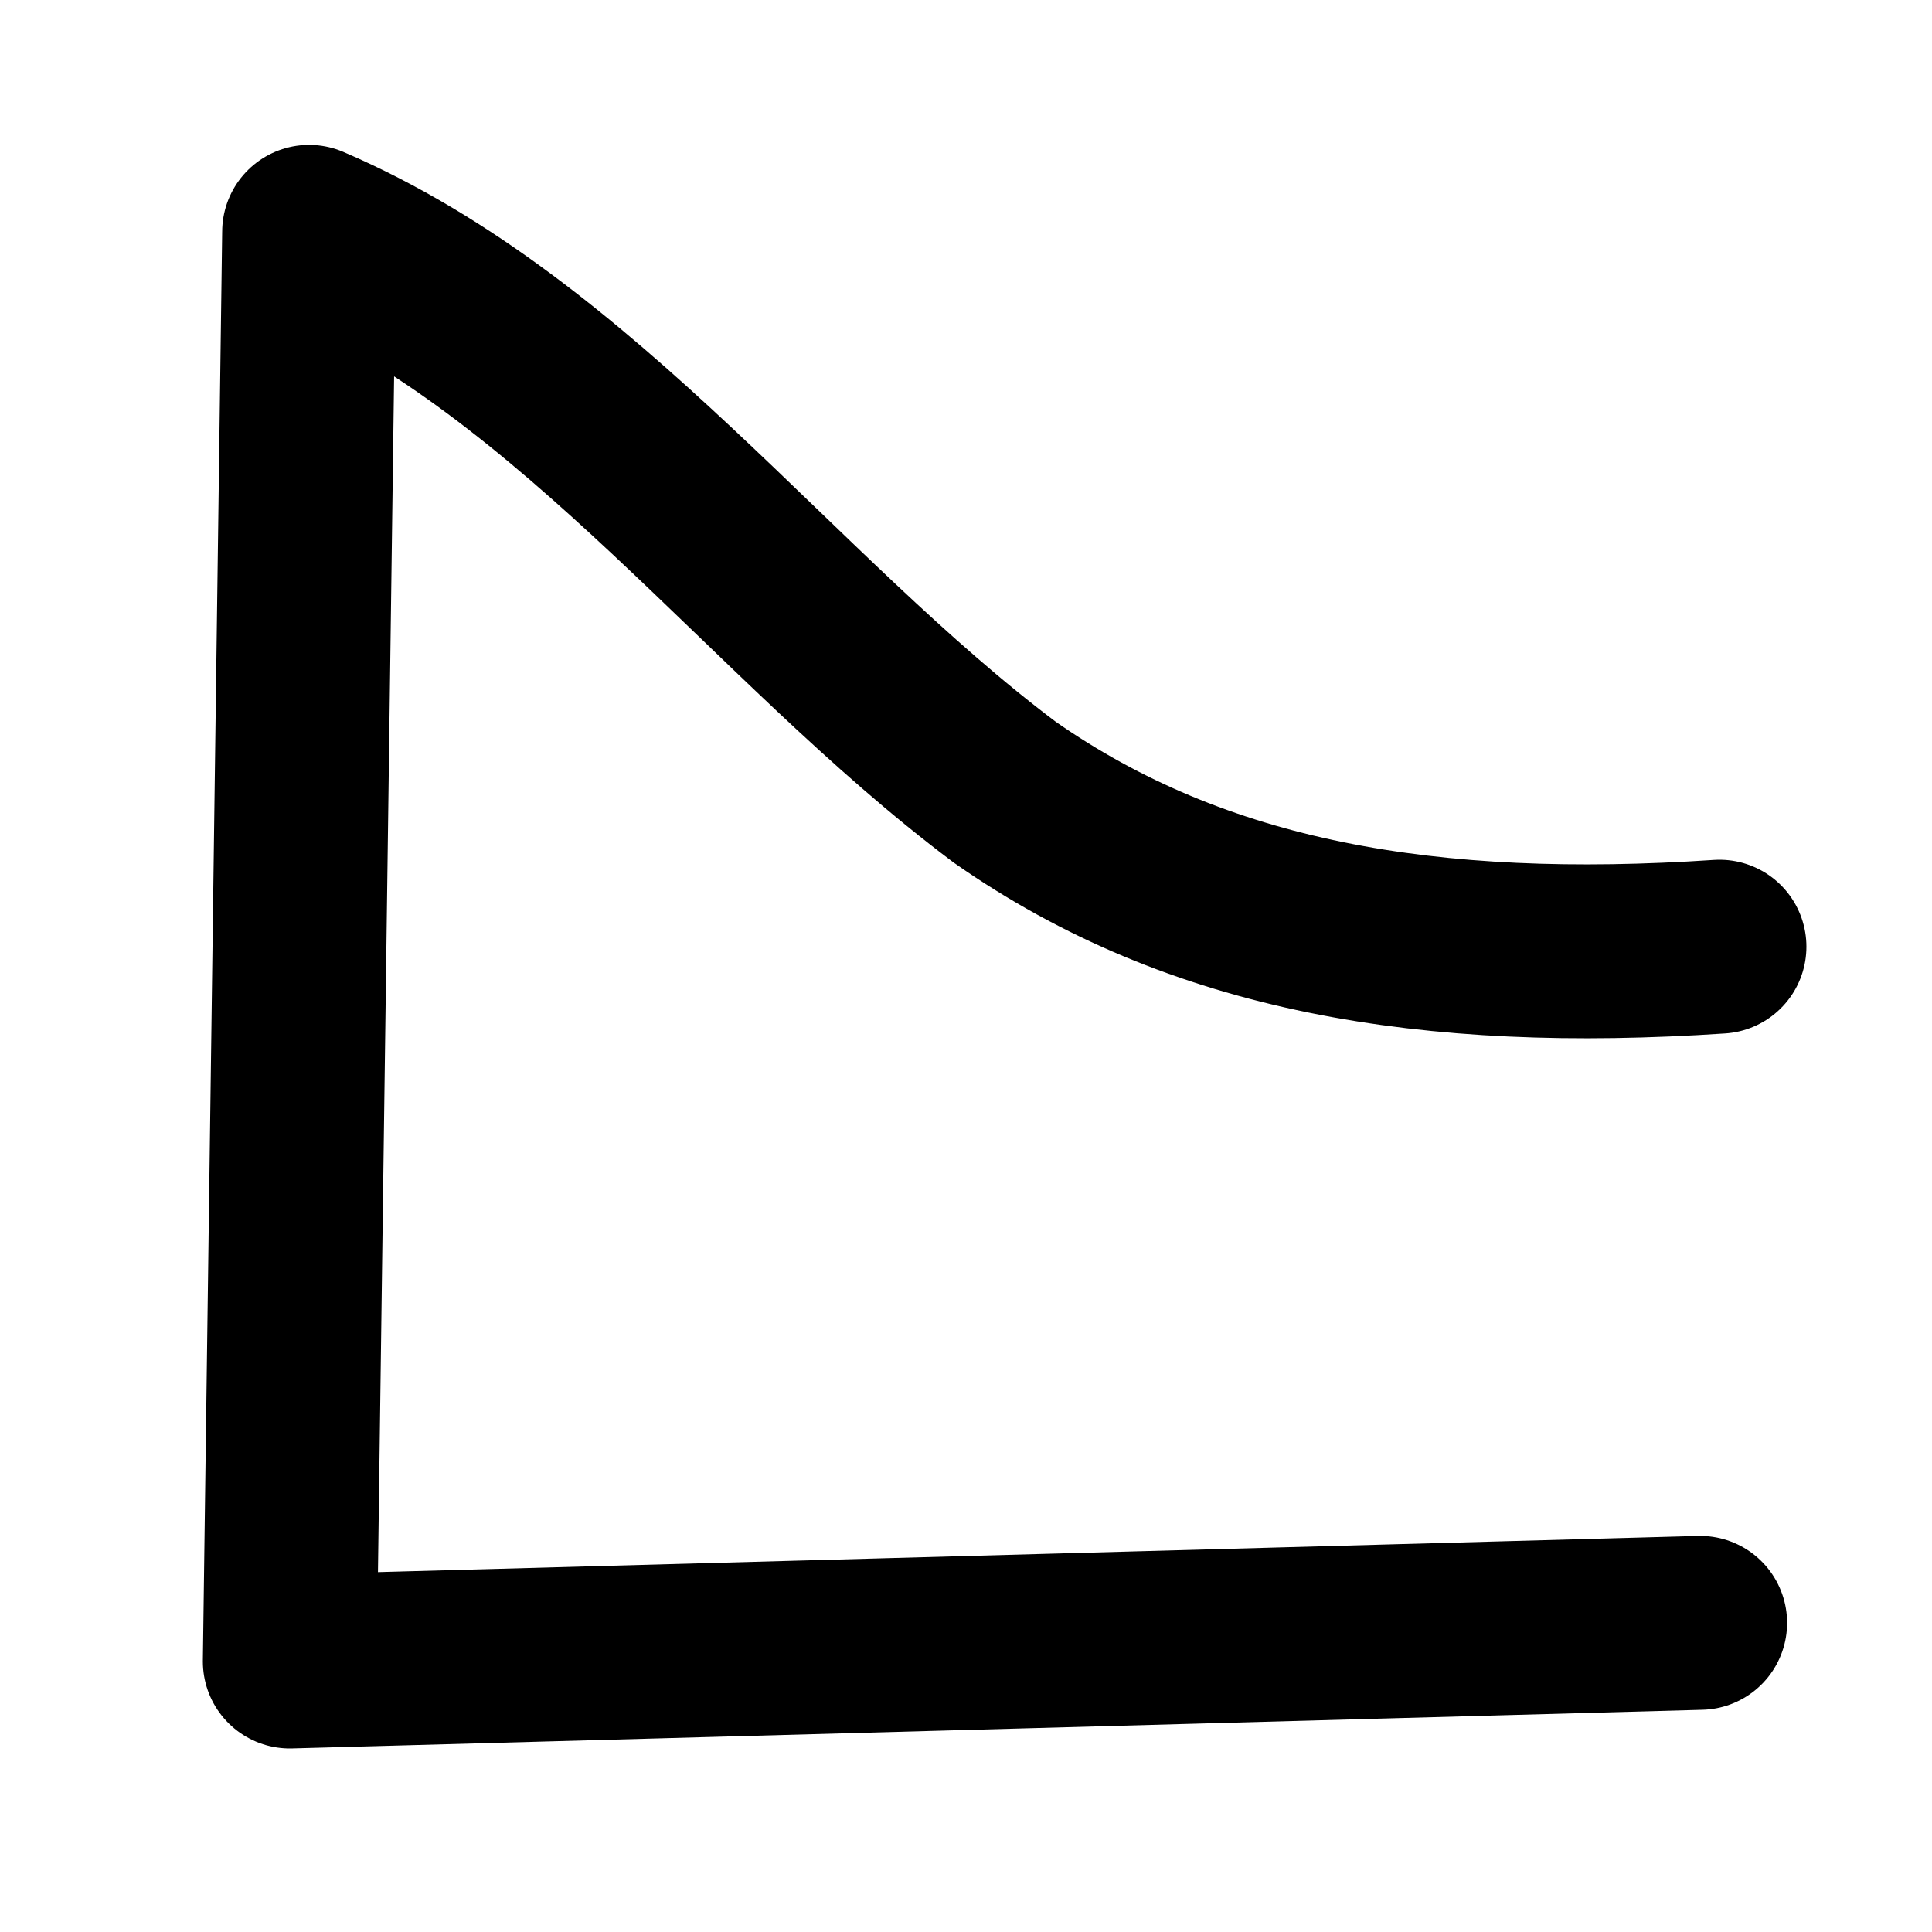
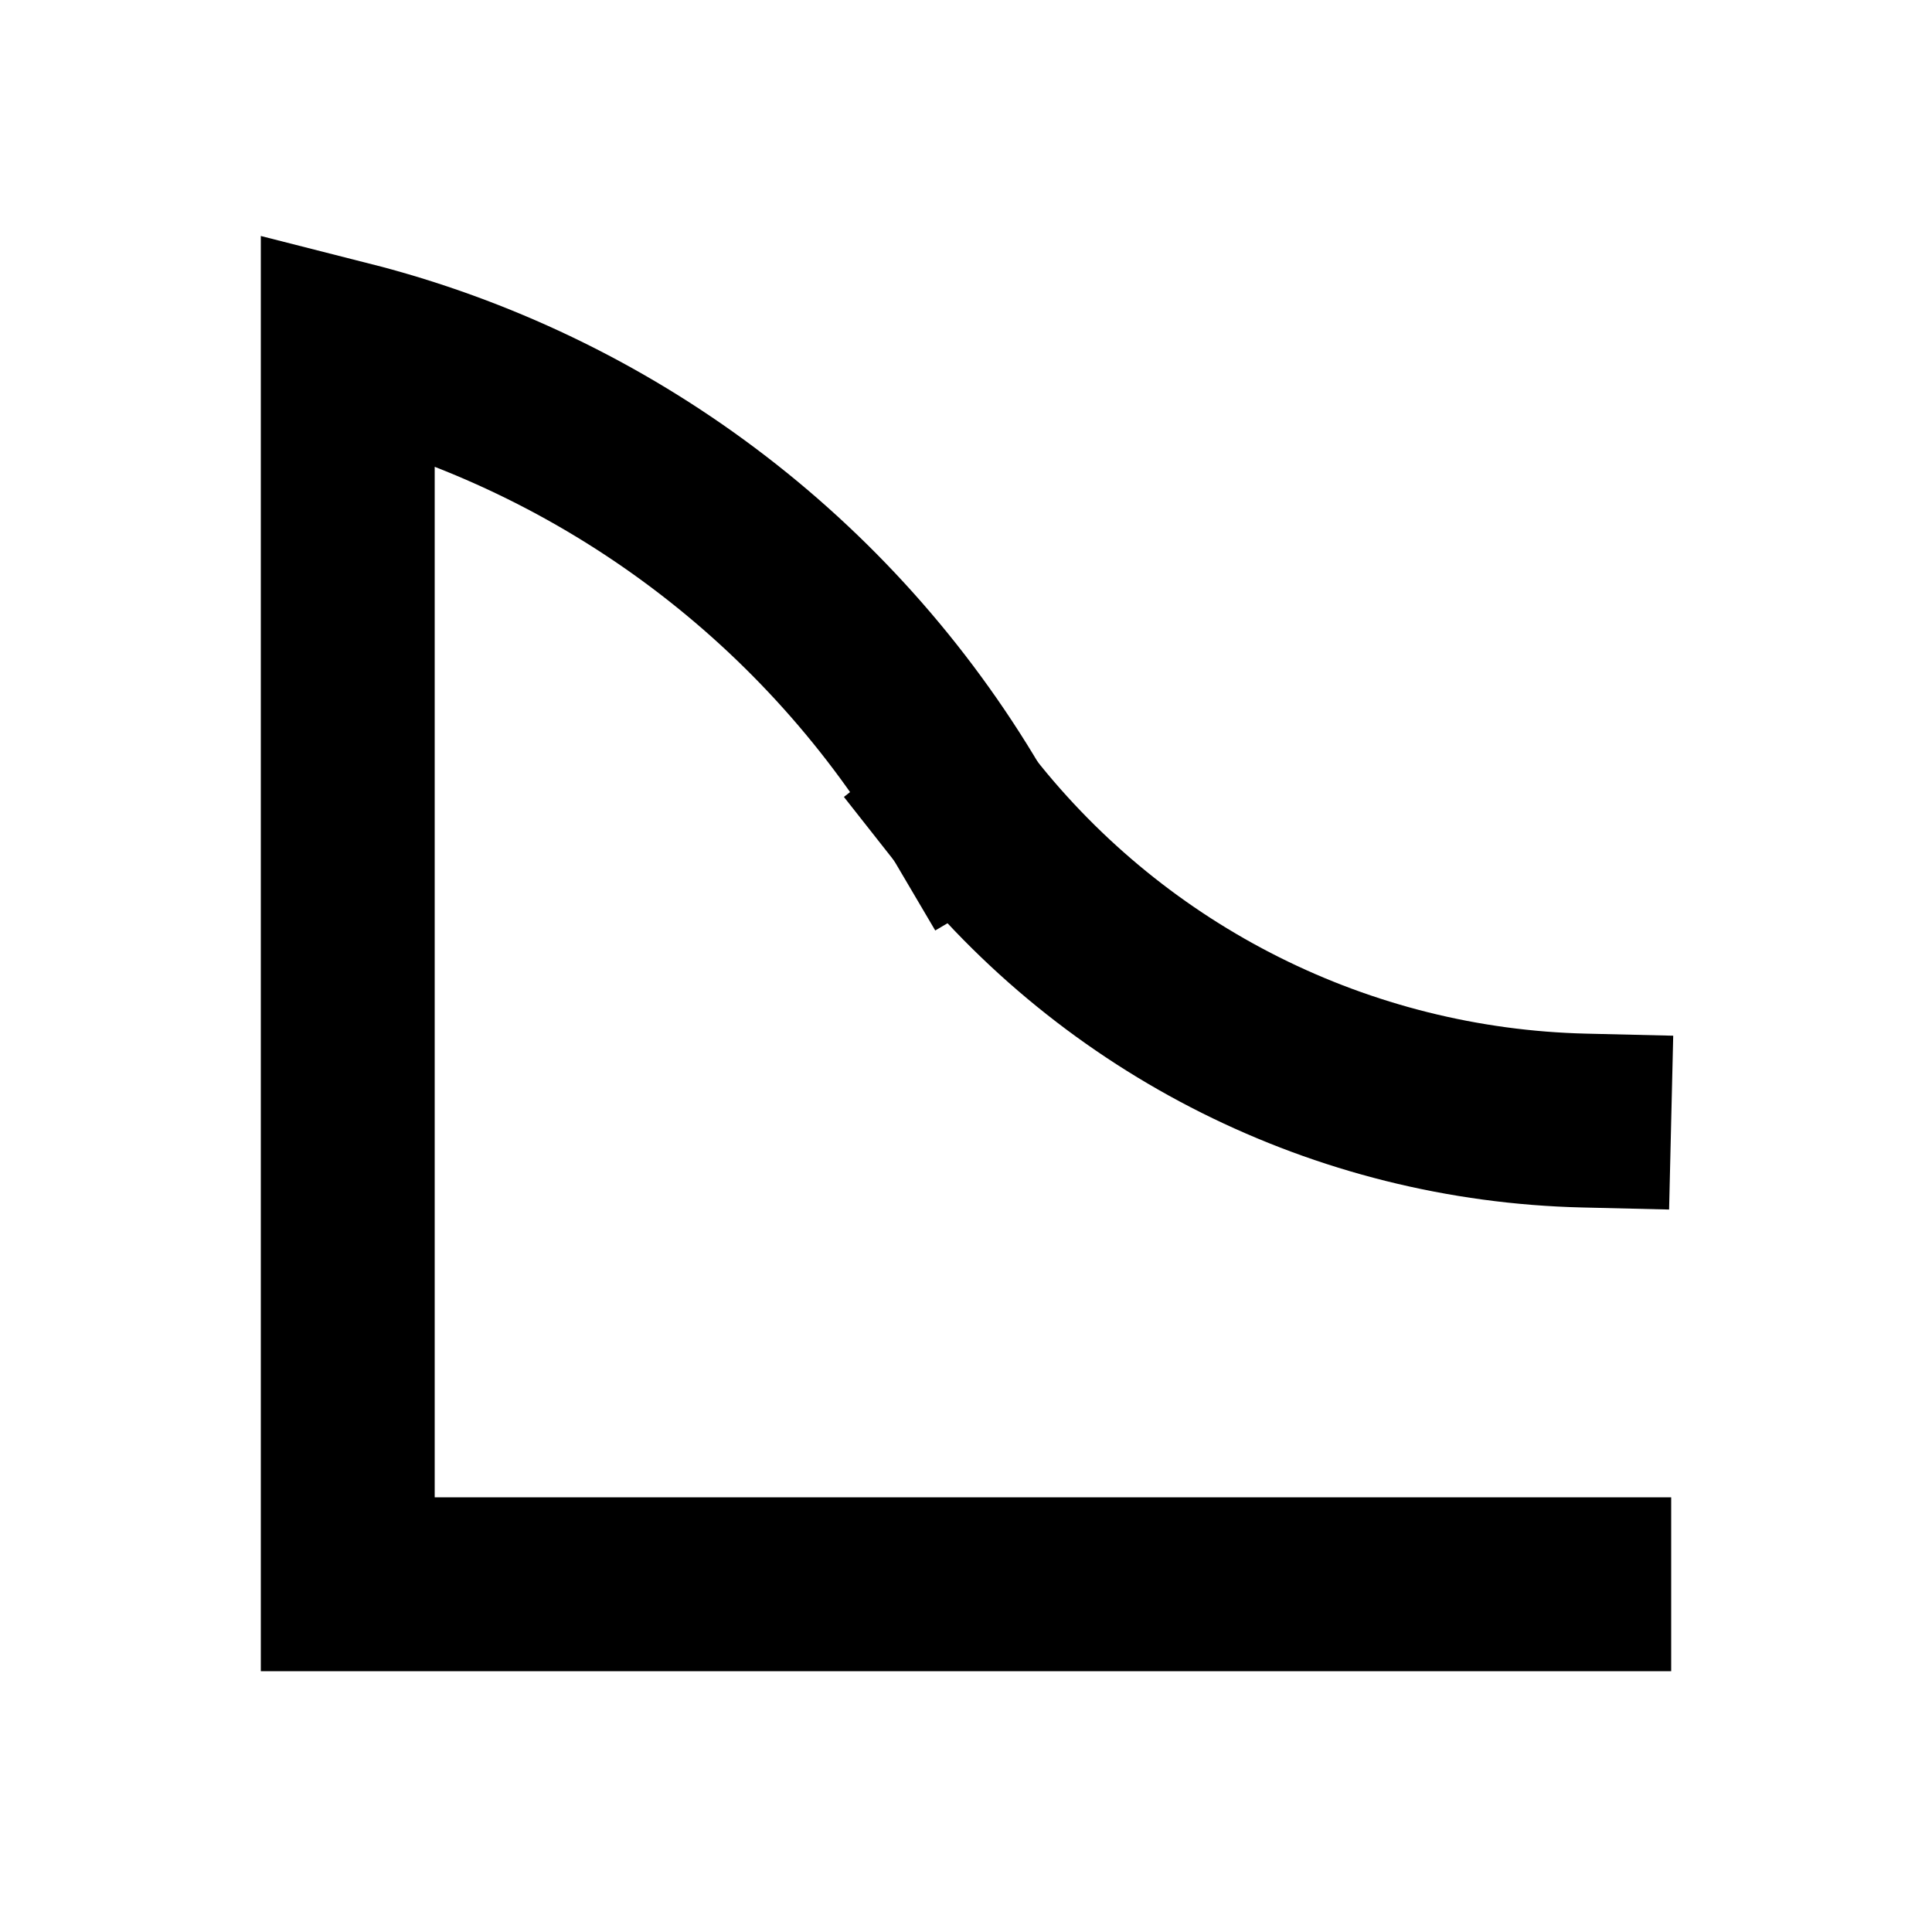
- <svg xmlns="http://www.w3.org/2000/svg" viewBox="0 0 100 100" fill="none" stroke="currentColor" stroke-width="9" stroke-linecap="round" stroke-linejoin="round">
-   <path d="M 89 49 C 74 50, 62 48, 52 41 C 40 32, 30 18, 16 12 L 15 86 L 88 84" />
+ <svg xmlns="http://www.w3.org/2000/svg" viewBox="0 0 100 100" fill="none" stroke="currentColor" stroke-width="9" stroke-linecap="square" stroke-linejoin="miter">
+   <path d="M 50 42 A 52 52 0 0 0 18 18 L 18 82 L 82 82" />
+   <path d="M 82 58 A 42 42 0 0 1 50 42" />
</svg>
